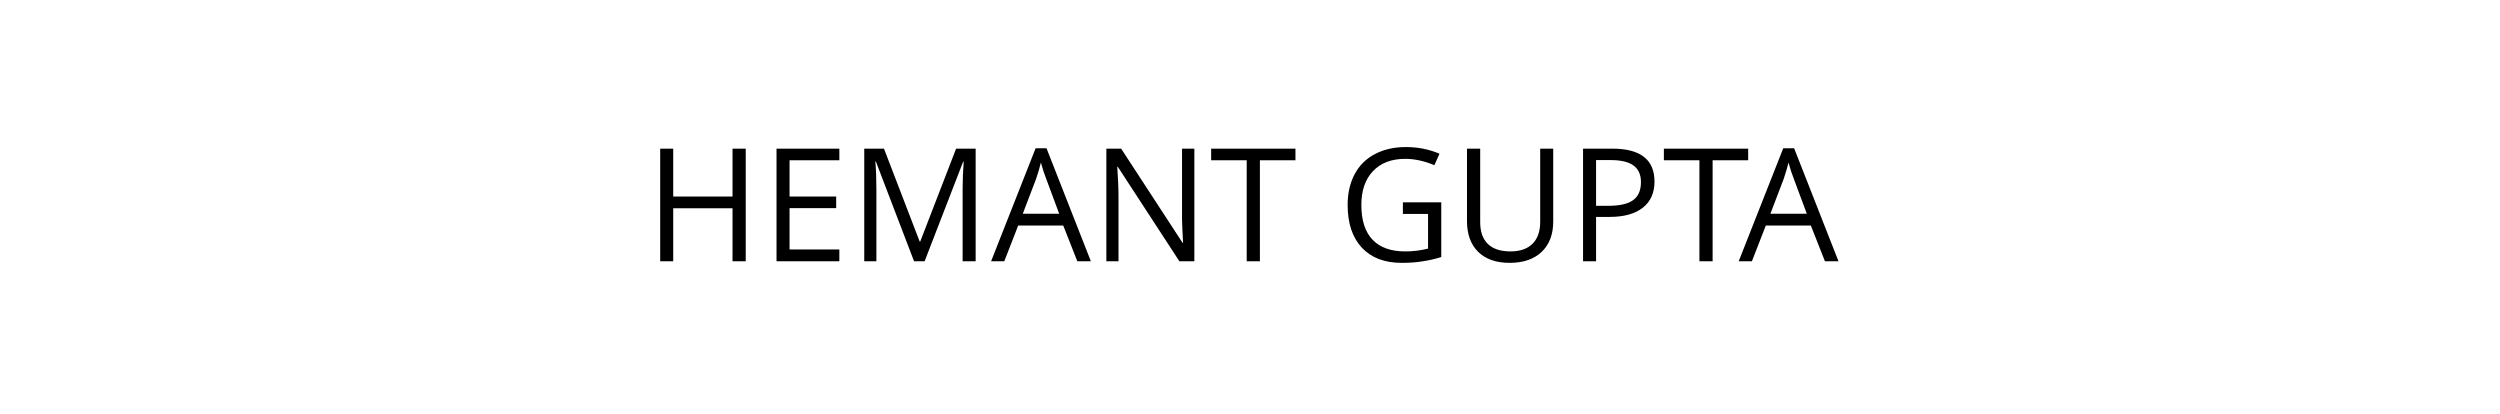
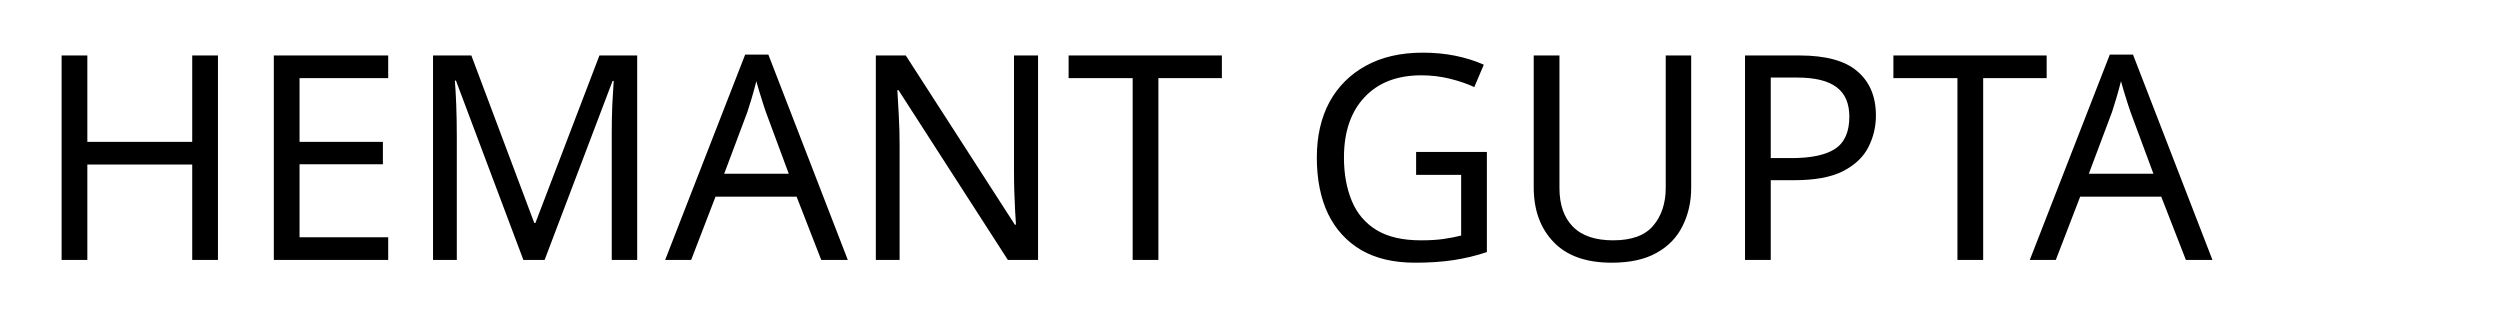
- <svg xmlns="http://www.w3.org/2000/svg" version="1.1" id="Layer_1" x="0px" y="0px" width="221.968px" height="36.756px" viewBox="0 58.878 221.968 36.756" enable-background="new 0 58.878 221.968 36.756" xml:space="preserve">
-   <rect x="57.242" y="71.435" fill="none" width="107.484" height="11.642" />
-   <text transform="matrix(1 0 0 1 57.2422 82.0752)" font-family="'OpenSans'" font-size="14">HEMANT GUPTA</text>
+ <svg xmlns="http://www.w3.org/2000/svg" version="1.1" id="Layer_1" x="0px" y="0px" width="139.667px" height="18.63px" viewBox="0 0 139.667 18.63" enable-background="new 0 0 139.667 18.63" xml:space="preserve">
+   <rect x="1.895" y="2.648" fill="none" width="135.876" height="13.333" />
+   <text transform="matrix(1 0 0 1 1.895 14.52)" font-family="'Montserrat-Regular'" font-size="16">HEMANT GUPTA</text>
</svg>
